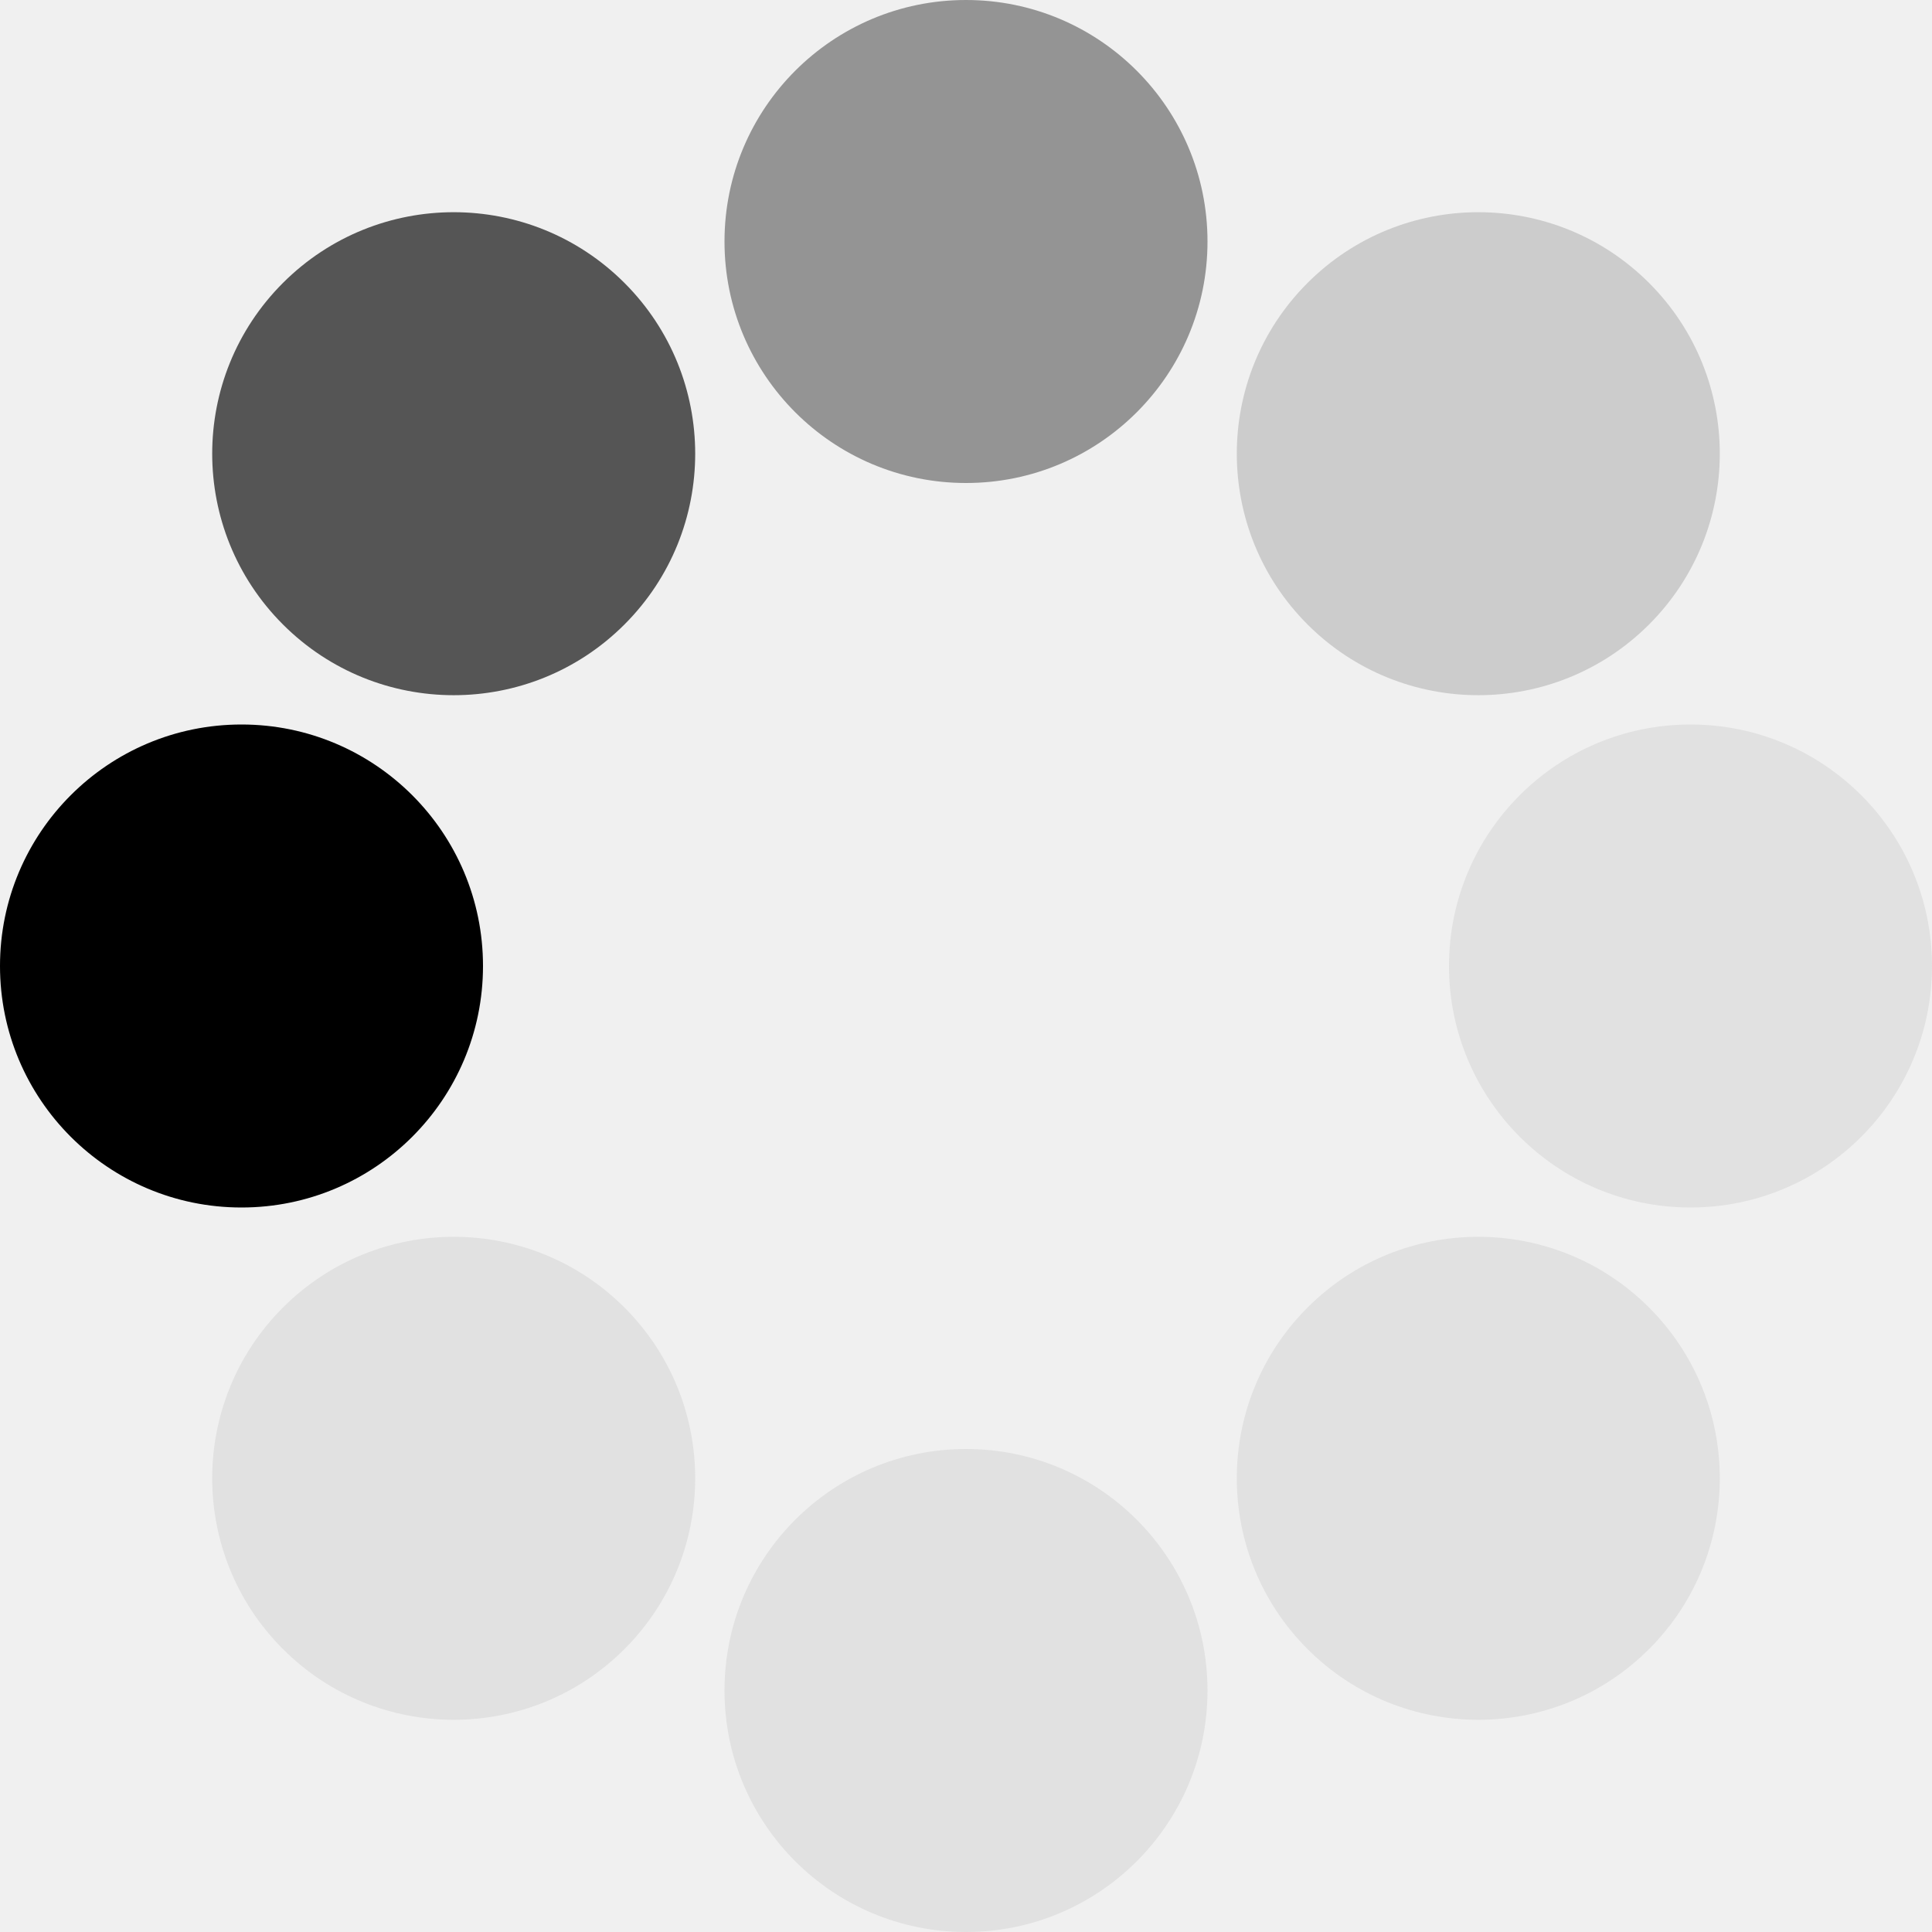
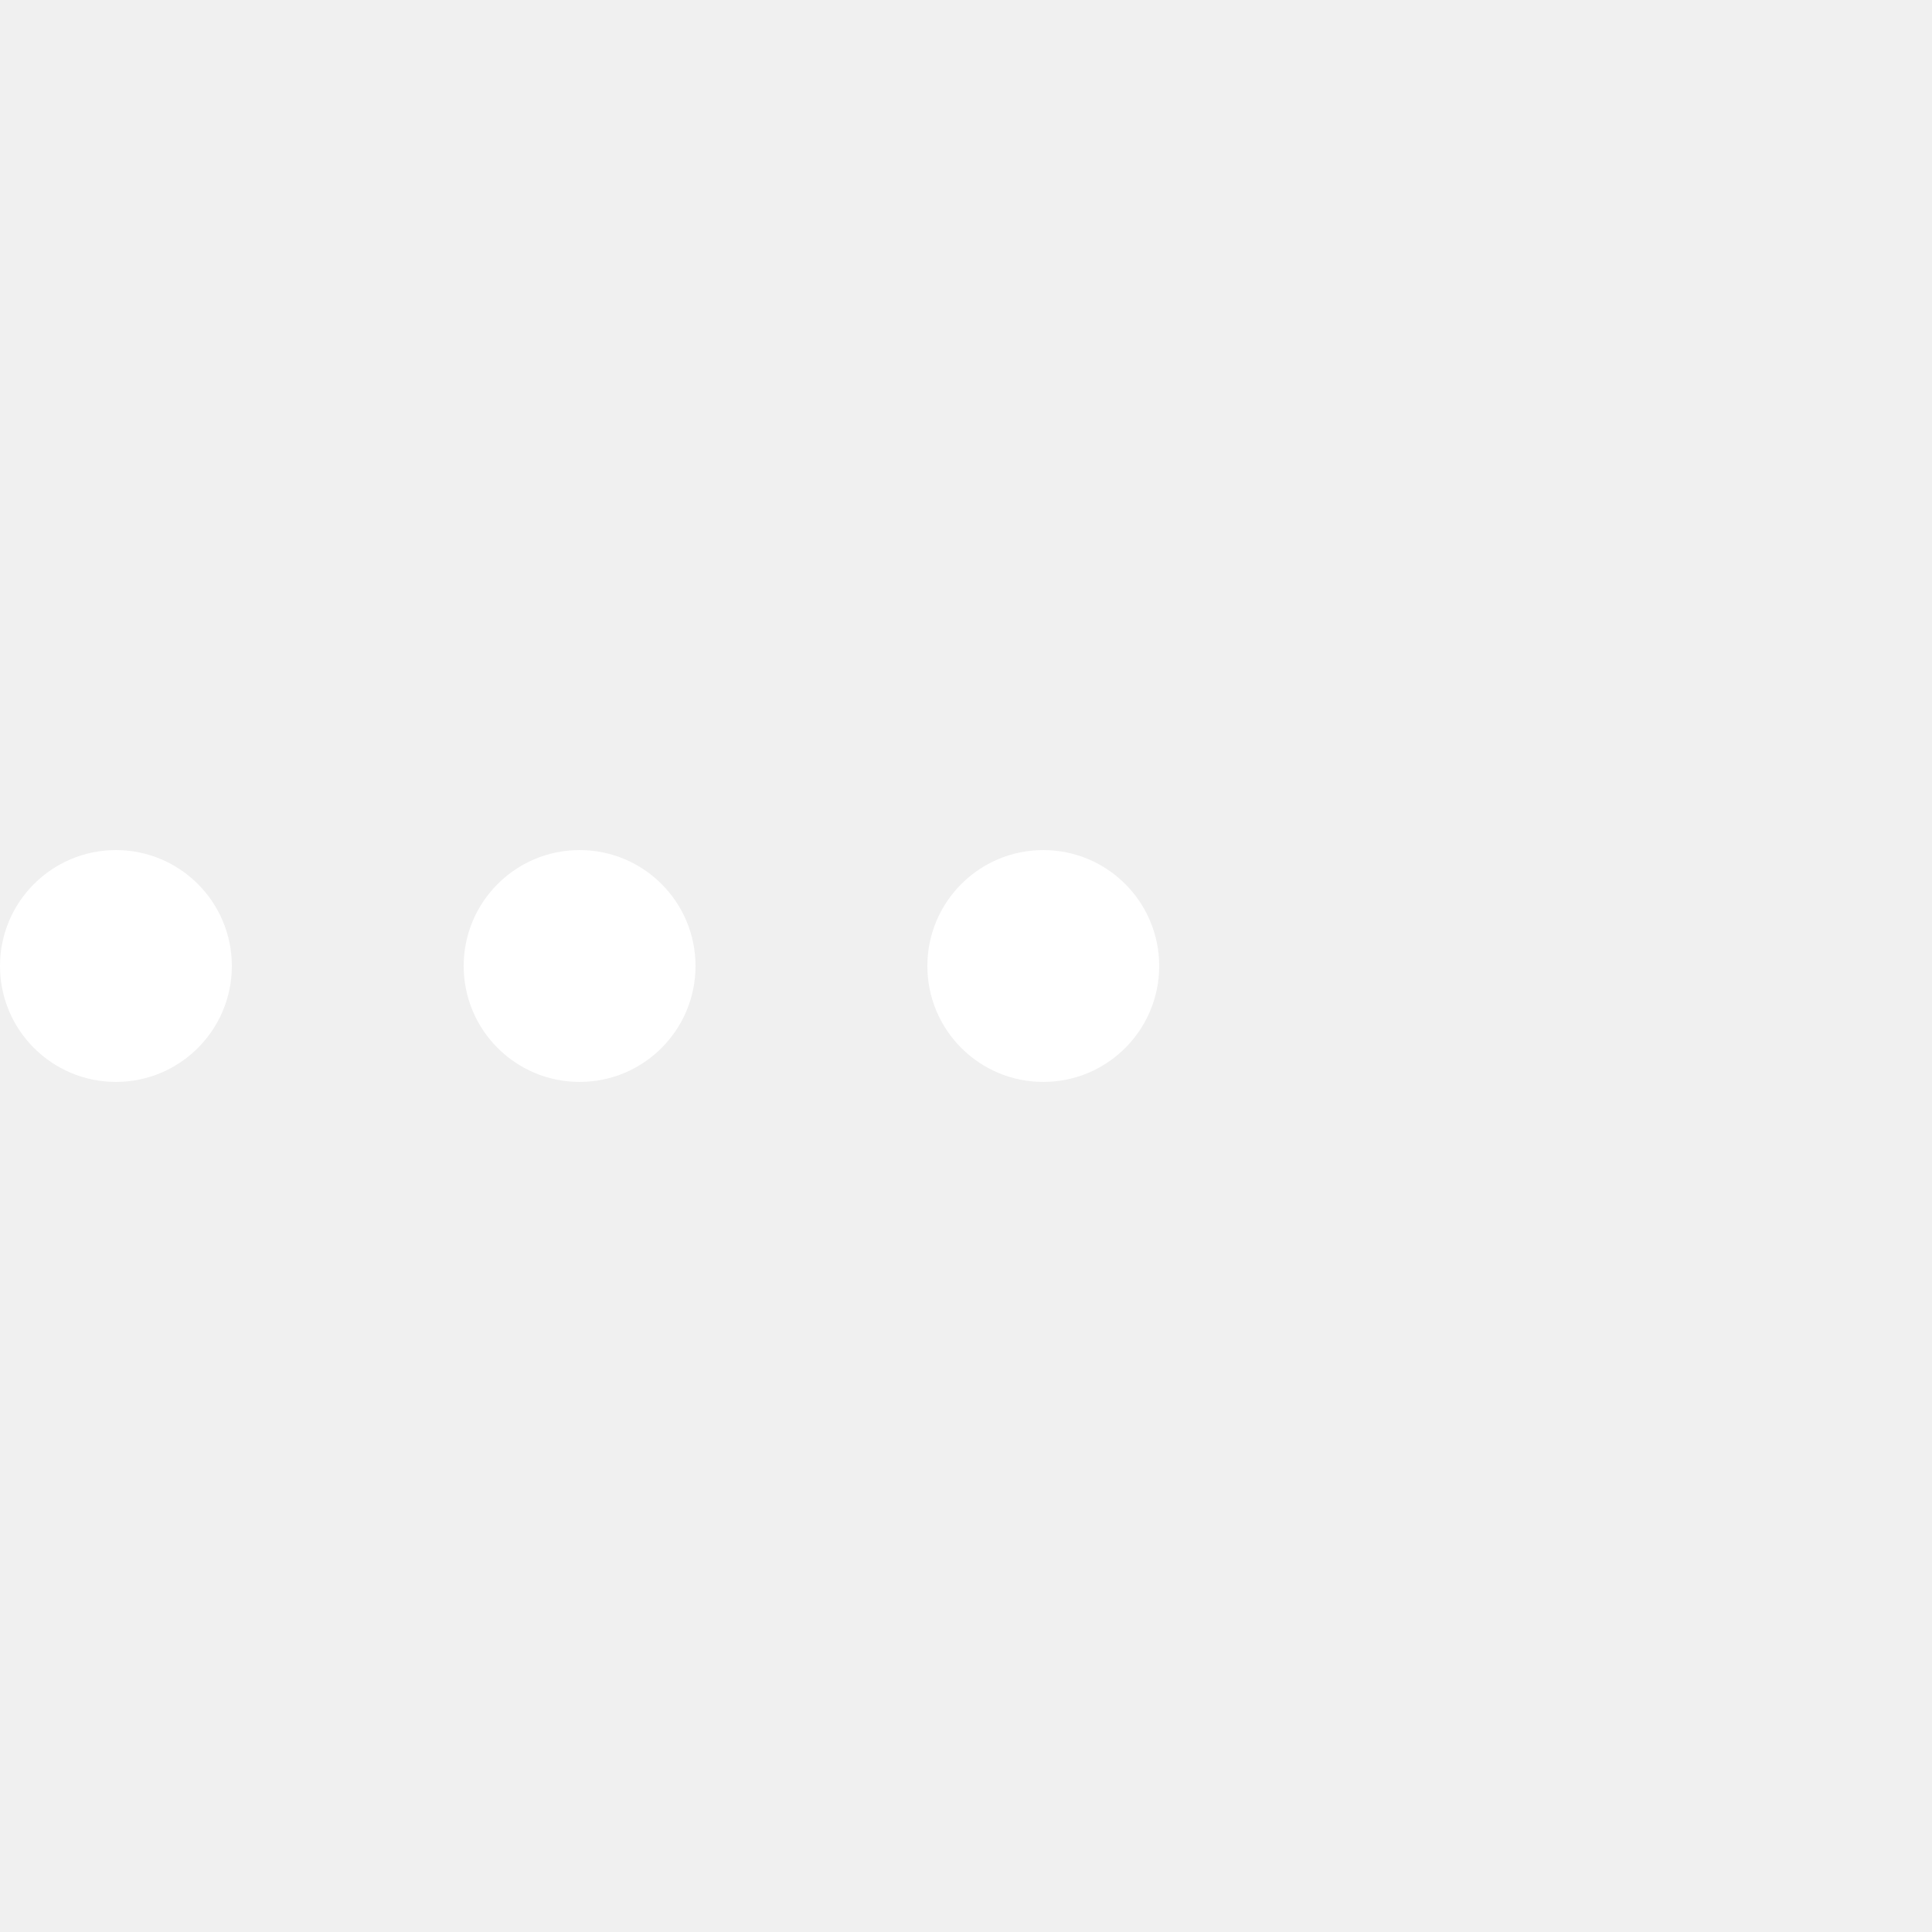
- <svg xmlns="http://www.w3.org/2000/svg" version="1.0" width="64px" height="64px" viewBox="0 0 128 128" xml:space="preserve">
-   <g>
-     <circle cx="16" cy="64" r="16" fill="#000000" />
-     <circle cx="16" cy="64" r="16" fill="#555555" transform="rotate(45,64,64)" />
-     <circle cx="16" cy="64" r="16" fill="#949494" transform="rotate(90,64,64)" />
-     <circle cx="16" cy="64" r="16" fill="#cccccc" transform="rotate(135,64,64)" />
-     <circle cx="16" cy="64" r="16" fill="#e1e1e1" transform="rotate(180,64,64)" />
-     <circle cx="16" cy="64" r="16" fill="#e1e1e1" transform="rotate(225,64,64)" />
-     <circle cx="16" cy="64" r="16" fill="#e1e1e1" transform="rotate(270,64,64)" />
-     <circle cx="16" cy="64" r="16" fill="#e1e1e1" transform="rotate(315,64,64)" />
-     <animateTransform attributeName="transform" type="rotate" values="0 64 64;315 64 64;270 64 64;225 64 64;180 64 64;135 64 64;90 64 64;45 64 64" calcMode="discrete" dur="720ms" repeatCount="indefinite" />
-   </g>
+ <svg xmlns="http://www.w3.org/2000/svg" version="1.1" id="L5" x="0px" y="0px" viewBox="0 0 100 100" enable-background="new 0 0 0 0" xml:space="preserve">
+   <circle fill="#fff" stroke="none" cx="6" cy="50" r="6">
+     <animateTransform attributeName="transform" dur="1s" type="translate" values="0 15 ; 0 -15; 0 15" repeatCount="indefinite" begin="0.1" />
+   </circle>
+   <circle fill="#fff" stroke="none" cx="30" cy="50" r="6">
+     <animateTransform attributeName="transform" dur="1s" type="translate" values="0 10 ; 0 -10; 0 10" repeatCount="indefinite" begin="0.2" />
+   </circle>
+   <circle fill="#fff" stroke="none" cx="54" cy="50" r="6">
+     <animateTransform attributeName="transform" dur="1s" type="translate" values="0 5 ; 0 -5; 0 5" repeatCount="indefinite" begin="0.3" />
+   </circle>
</svg>
